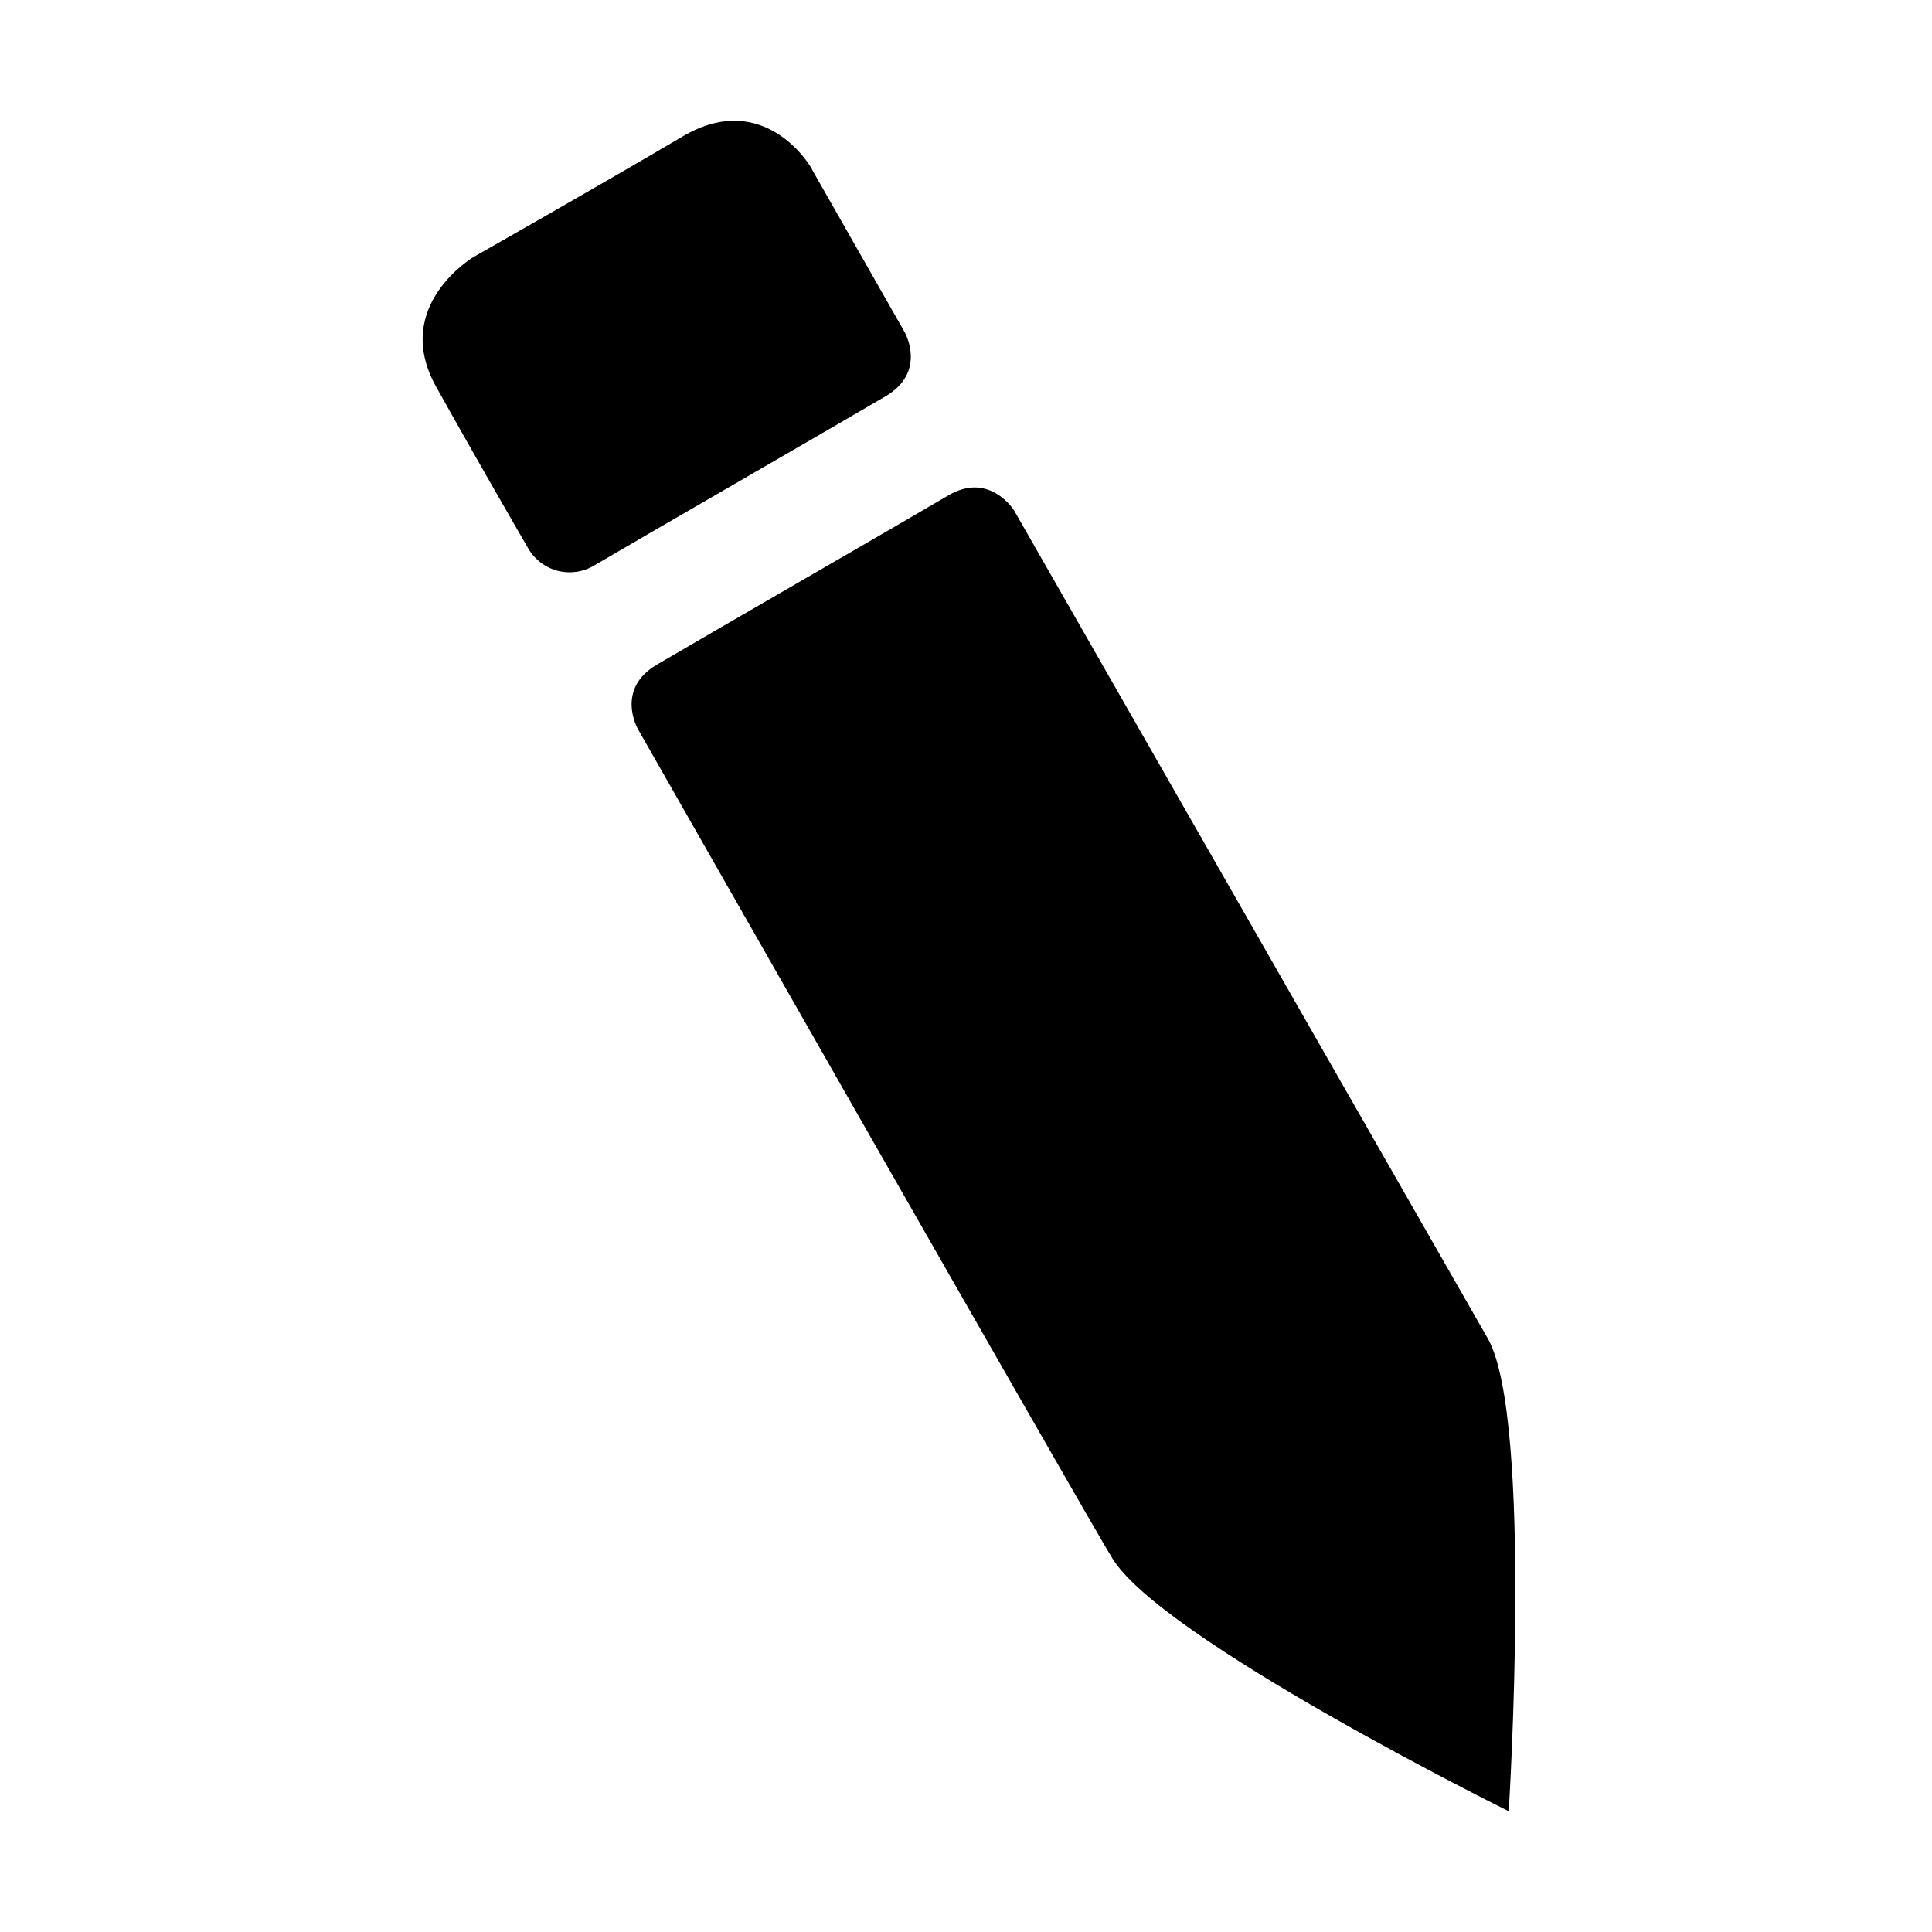
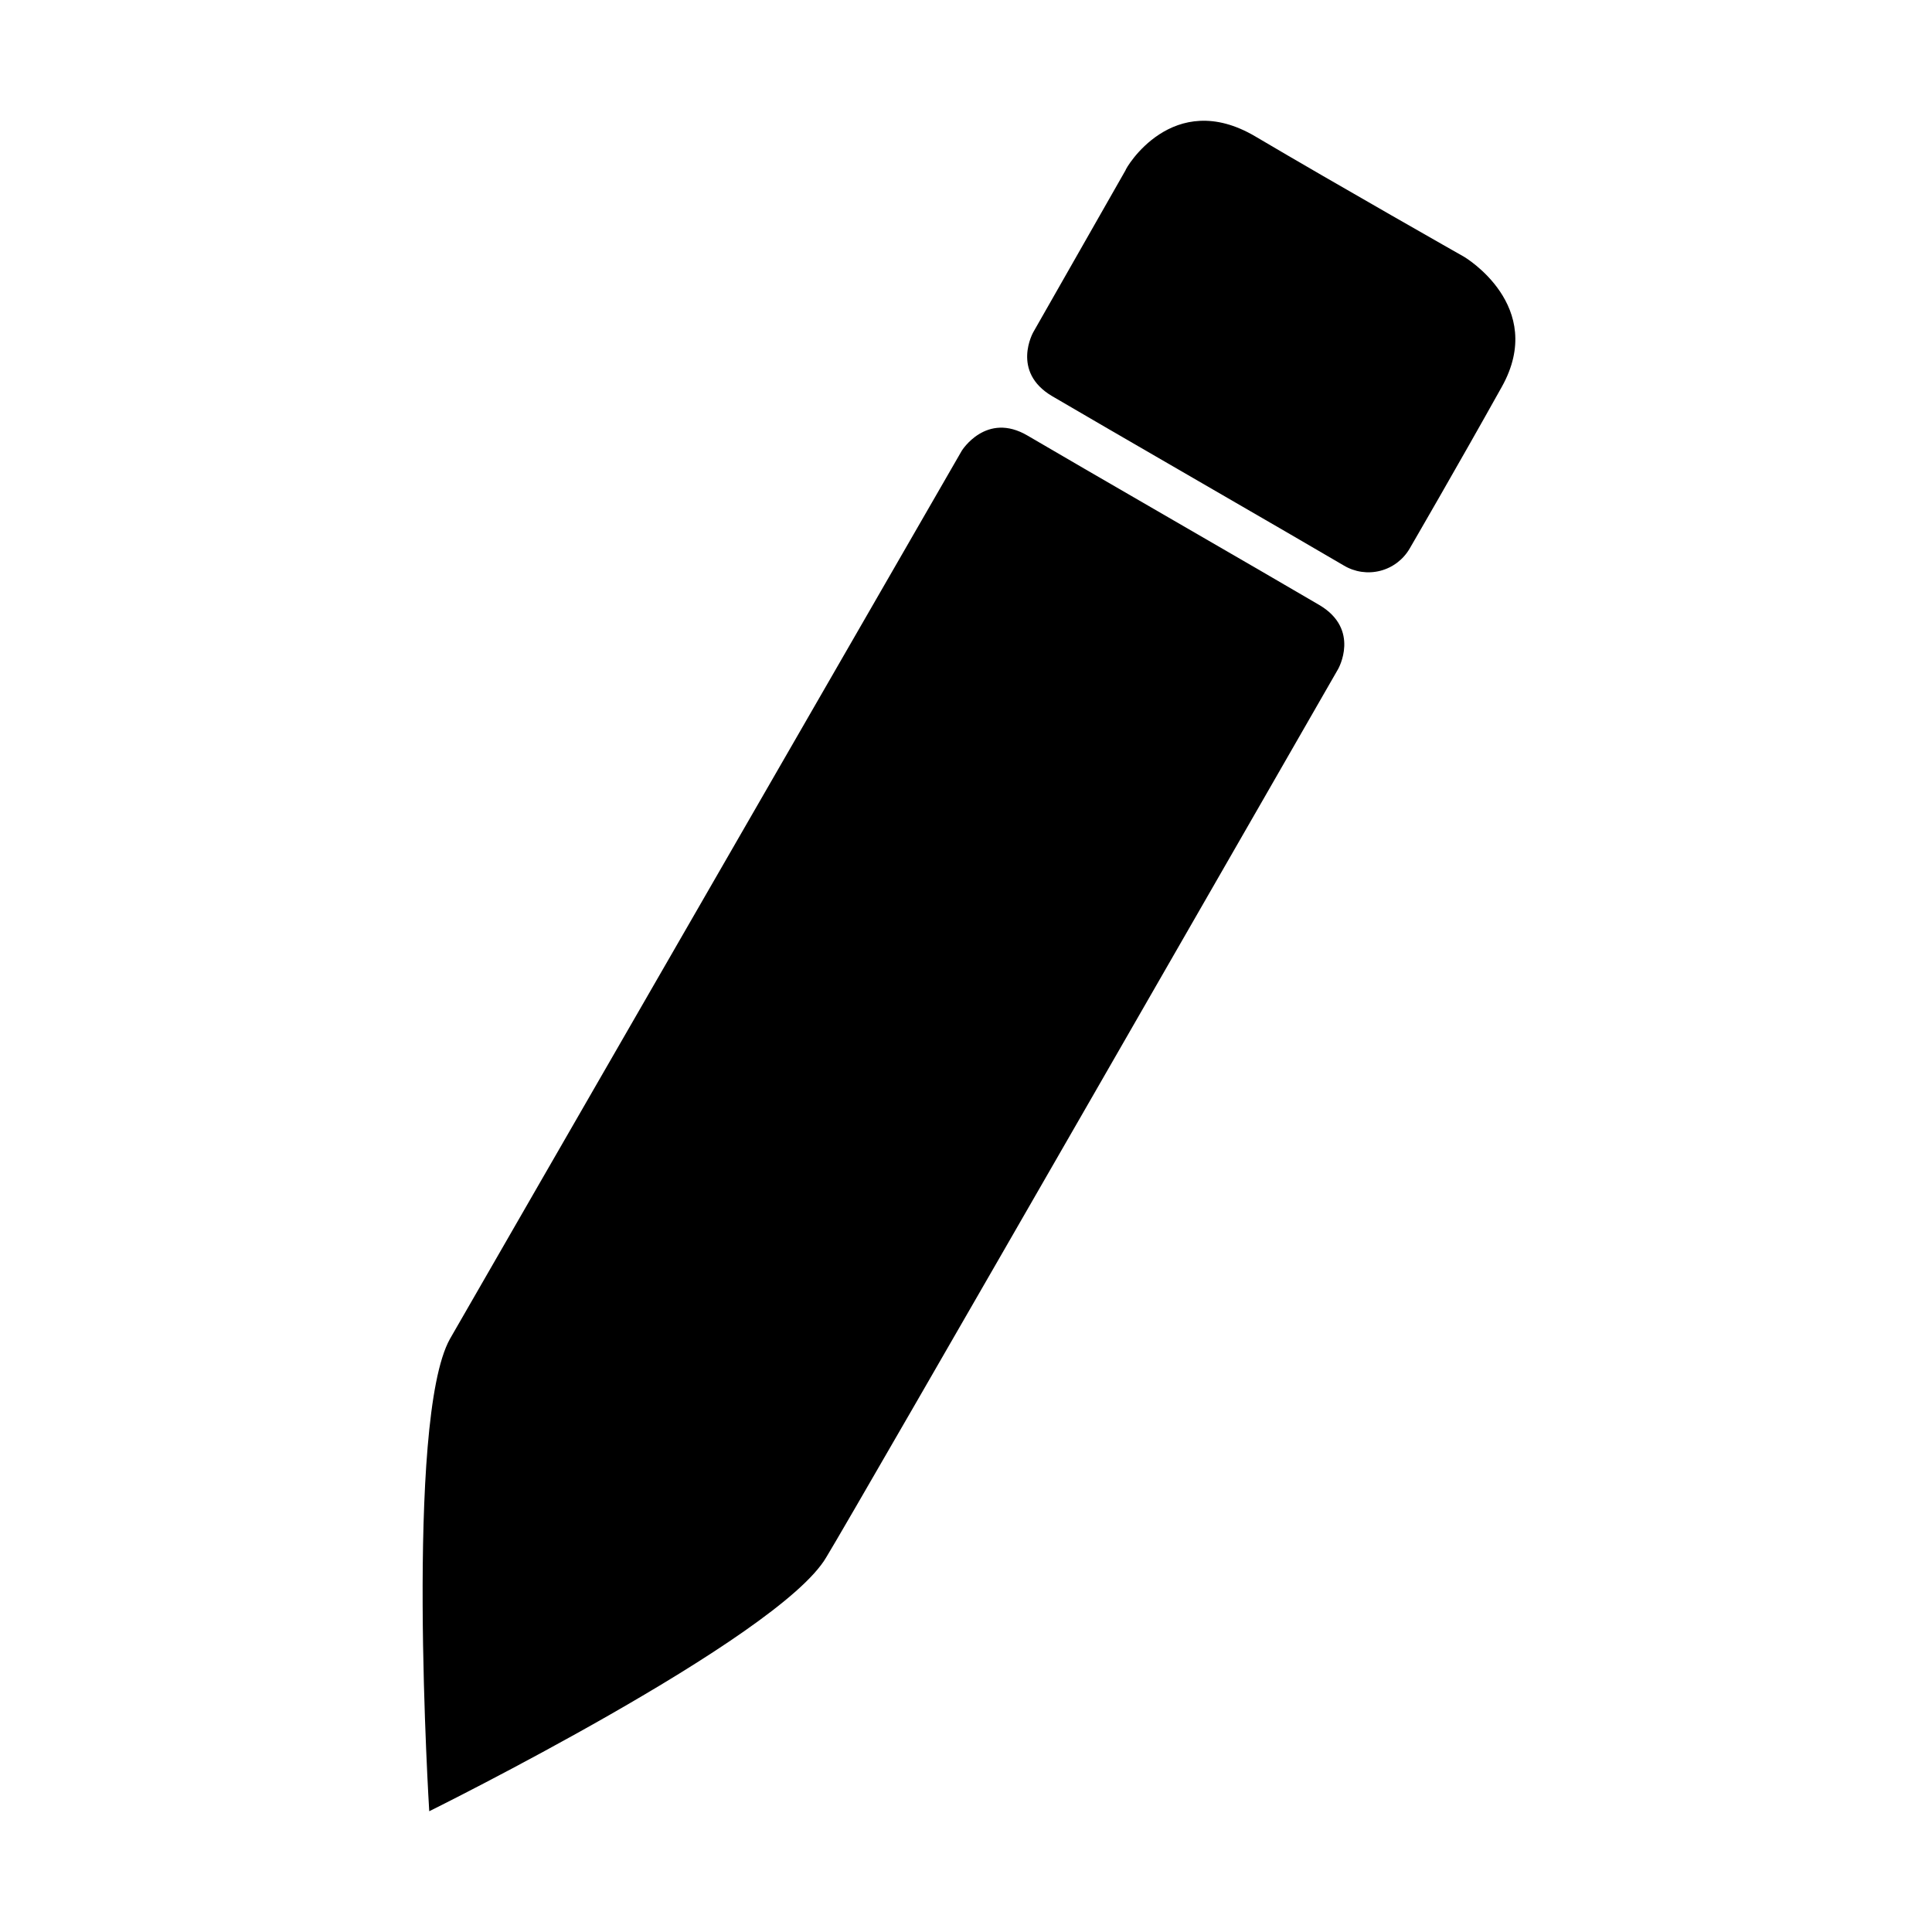
<svg xmlns="http://www.w3.org/2000/svg" viewBox="0 0 320 320">
  <g id="pen">
    <g>
-       <path d="M113.064,22.6C99.349,30.703,78.466,42.547,78.466,42.547s-13.714,8.104-6.234,21.506,15.273,26.805,15.273,26.805a7.91,7.91,0,0,0,10.909,2.805c6.857-4.052,41.454-24,48.311-28.052s3.117-10.597,3.117-10.597L134.57,28.21C134.57,27.898,126.778,14.496,113.064,22.6Z" class="outline" />
-       <path d="M157.061,82.063c-6.857,4.052-41.454,24-48.311,28.052s-3.117,10.597-3.117,10.597S180.076,251.377,184.128,257.922C191.92,271.325,249.894,300,249.894,300s4.052-64.831-3.429-78.233c-3.74-6.545-78.495-137.211-78.495-137.211S163.918,78.011,157.061,82.063Z" class="outline" />
+       <path d="M207.926,22.6c13.714,8.104,34.597,19.948,34.597,19.948s13.714,8.104,6.234,21.506-15.273,26.805-15.273,26.805a7.91,7.91,0,0,1-10.909,2.805c-6.857-4.052-41.454-24-48.311-28.052s-3.117-10.597-3.117-10.597L186.419,28.21C186.419,27.898,194.212,14.496,207.926,22.6Z" class="outline" />
+       <path d="M170.212,72.158c6.857,4.052,41.454,24,48.311,28.052s3.117,10.597,3.117,10.597-80.727,140.57-84.778,147.116C129.069,271.325,71.096,300,71.096,300s-4.052-64.831,3.429-78.233c3.74-6.545,84.778-147.116,84.778-147.116S163.355,68.106,170.212,72.158Z" class="outline" />
    </g>
  </g>
</svg>
